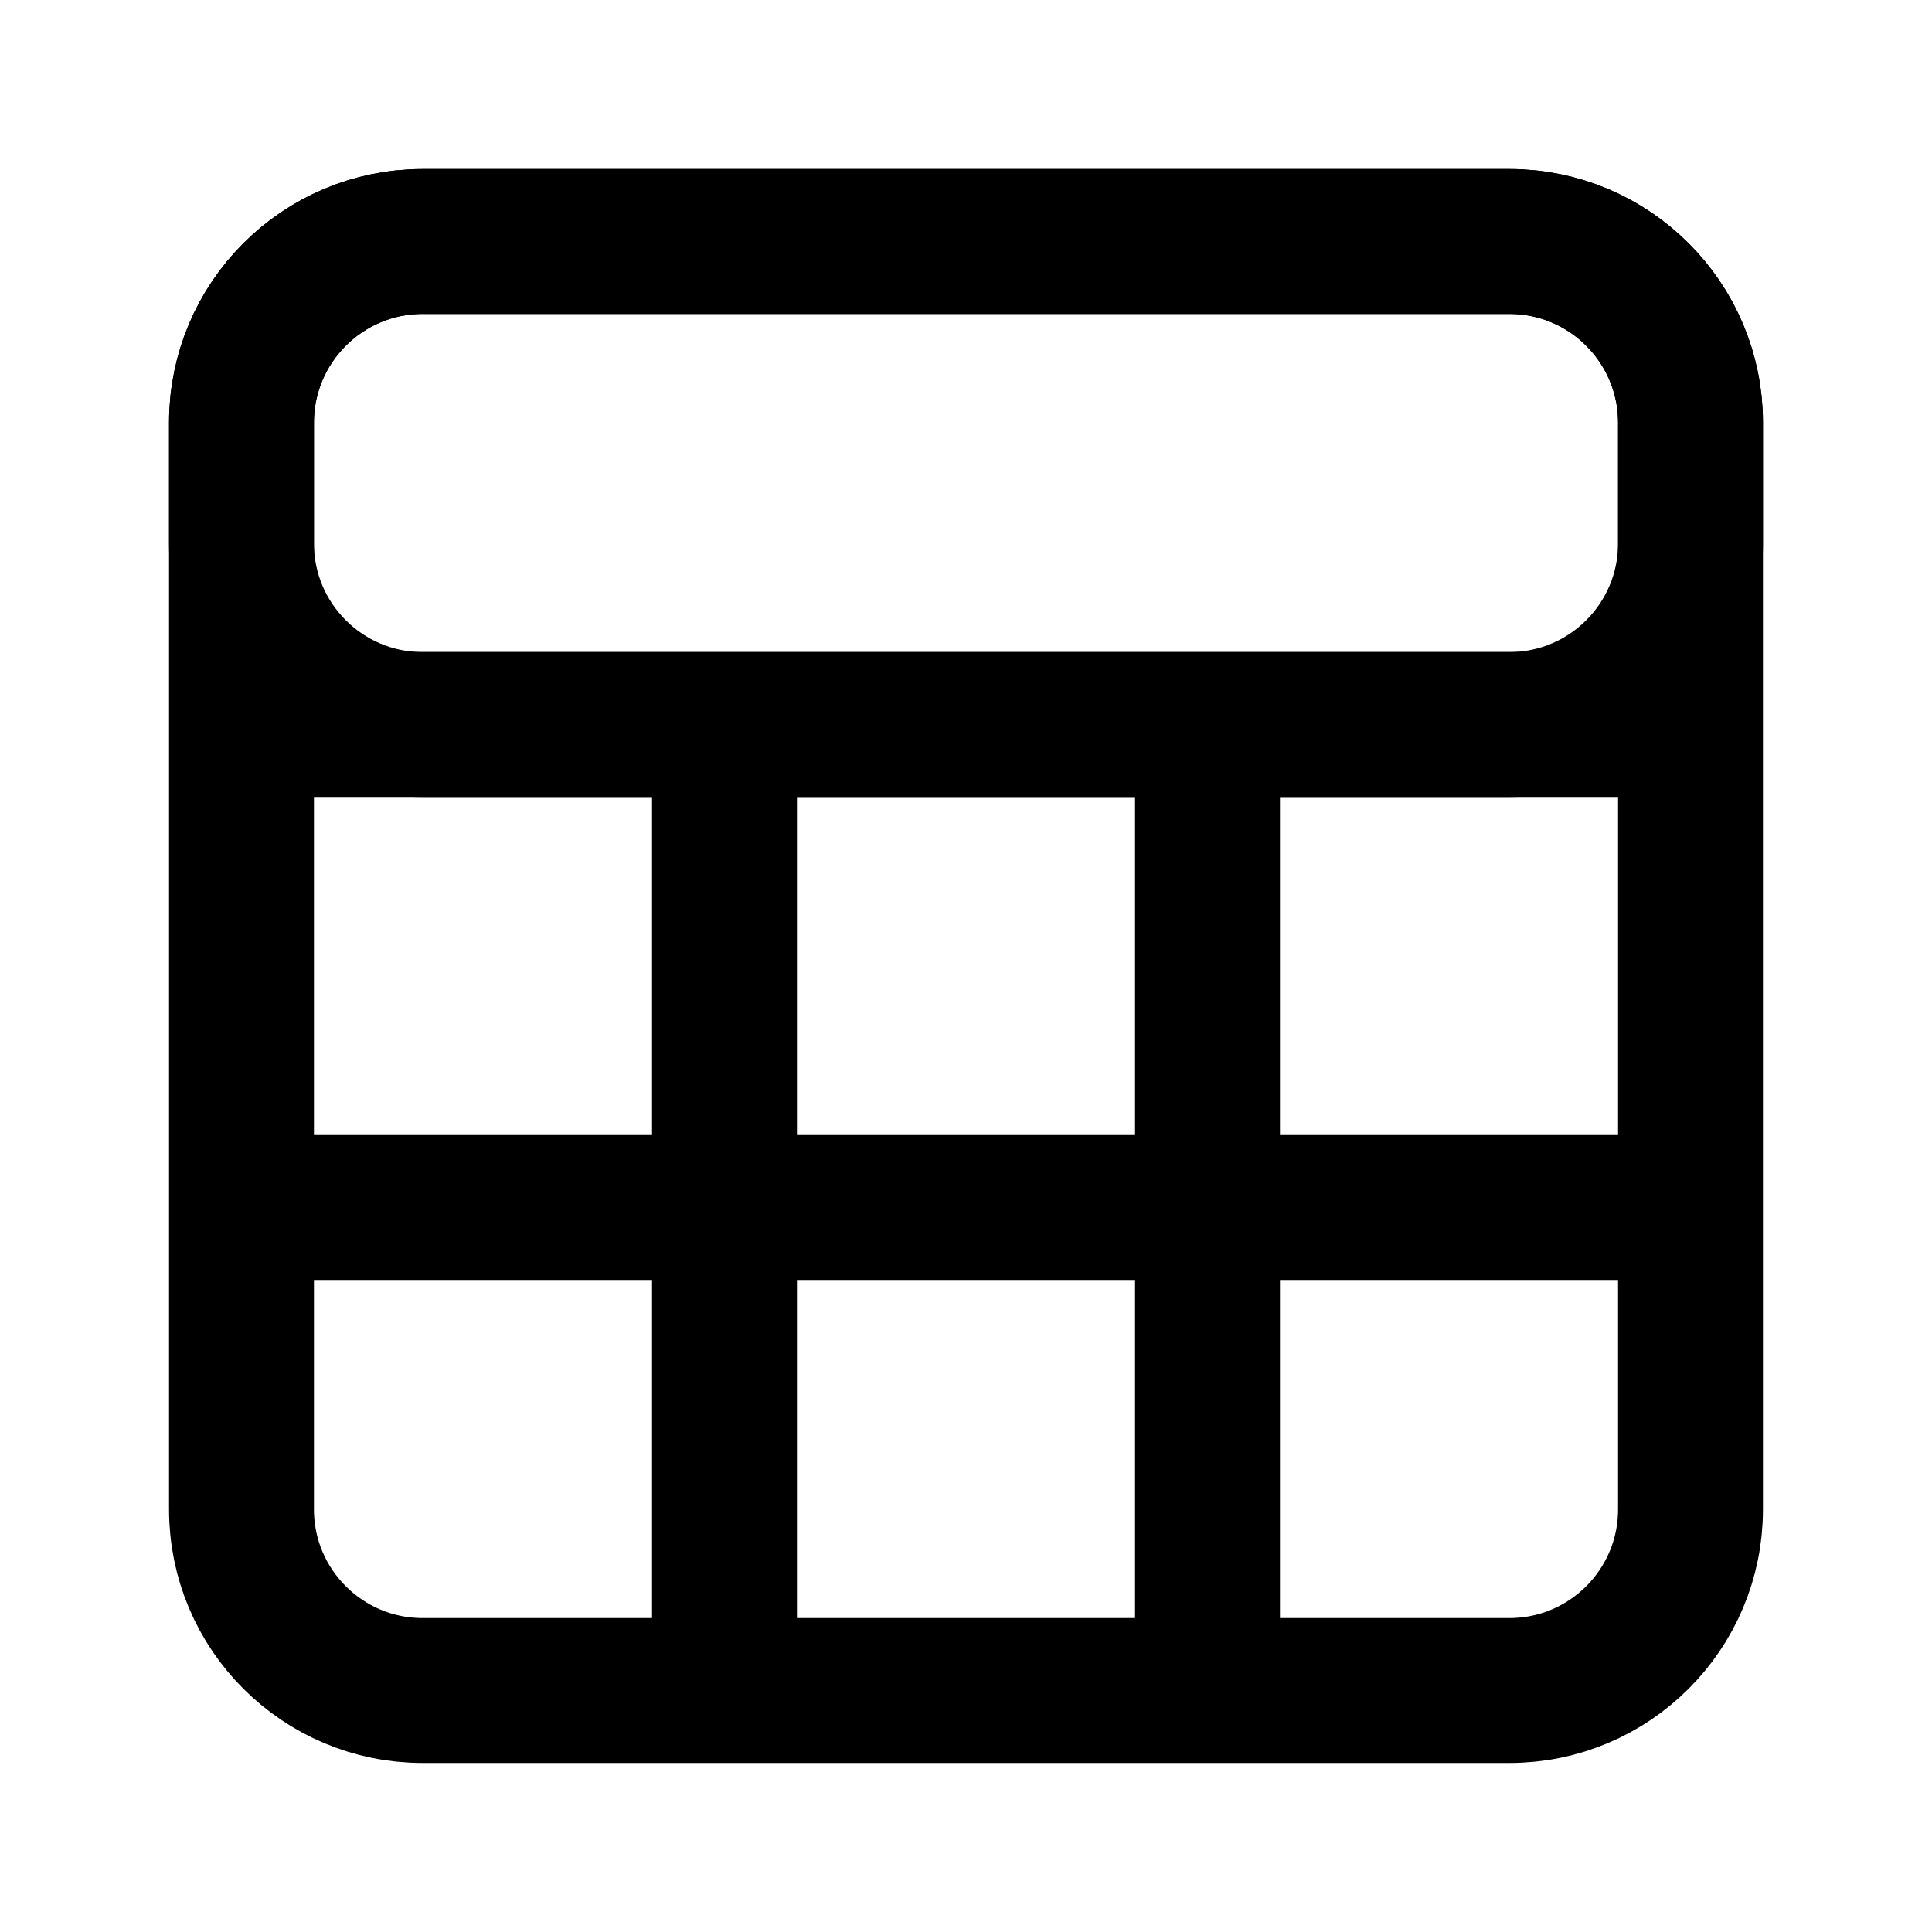
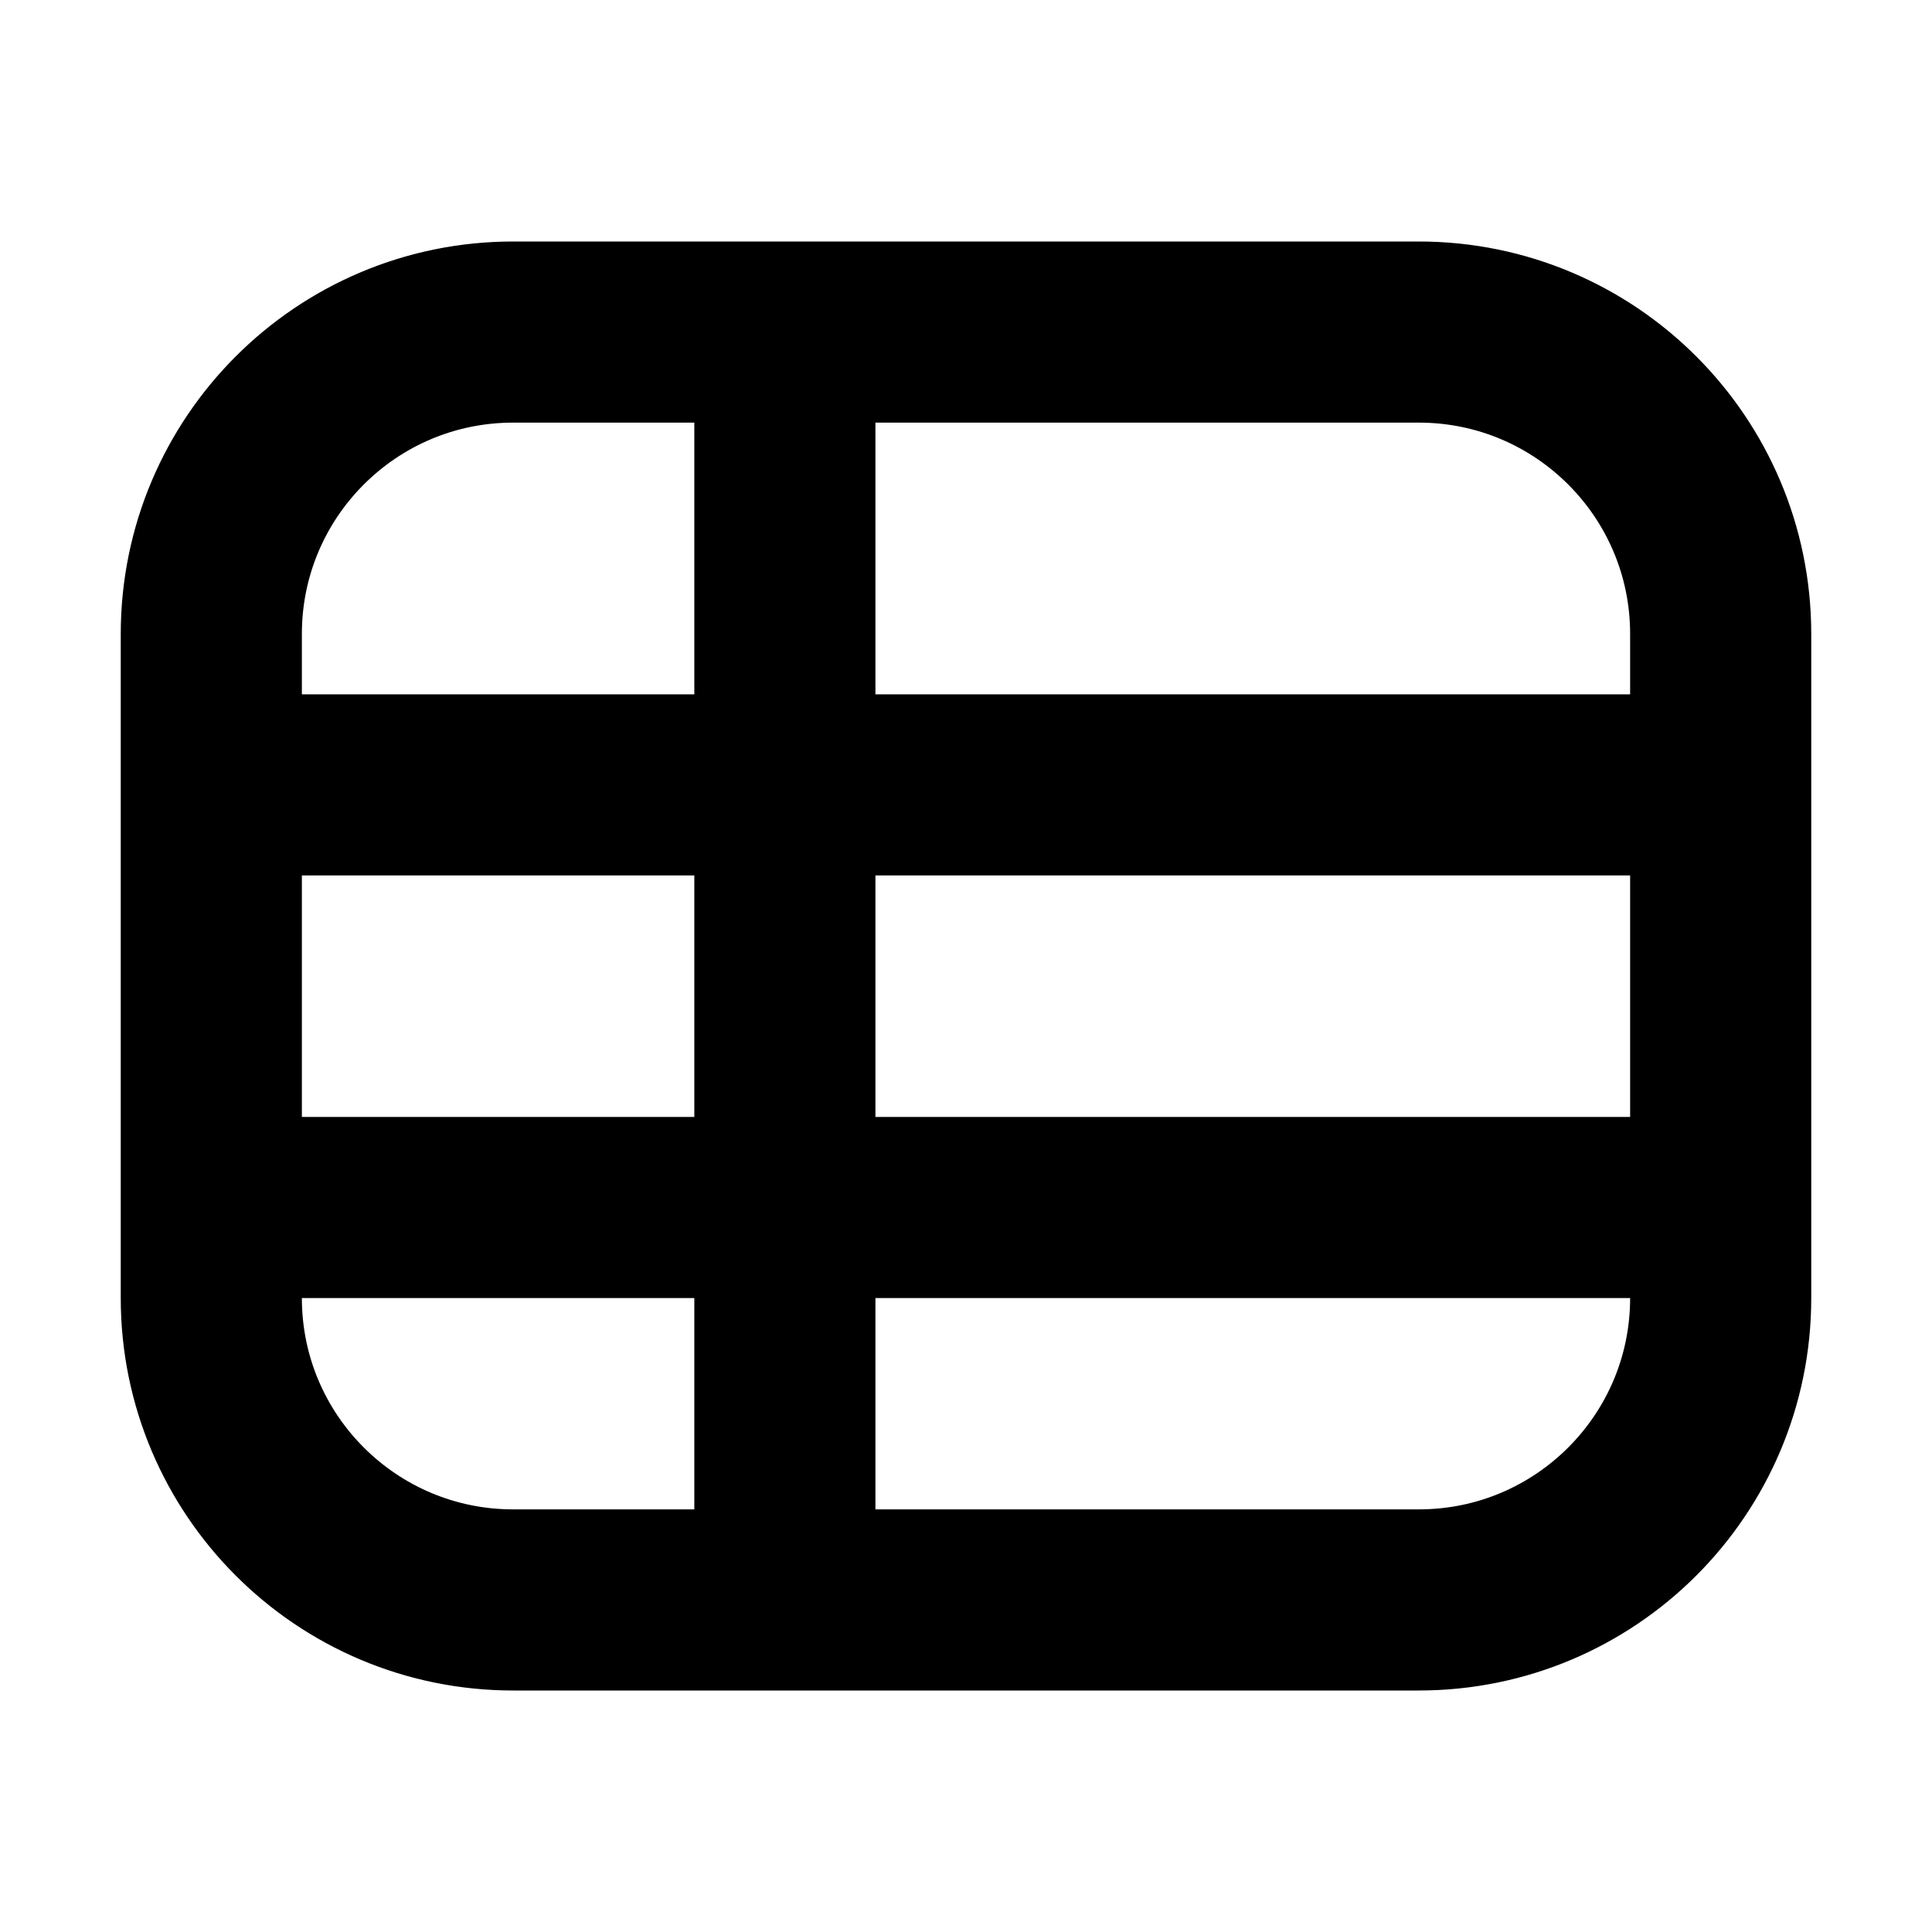
<svg xmlns="http://www.w3.org/2000/svg" width="16" height="16" viewBox="0 0 16 16" fill="none">
-   <rect x="2" y="2" width="12" height="12" rx="1.5" fill="none" stroke="currentColor" stroke-width="1.2" />
-   <rect x="2" y="2" width="12" height="4" rx="1.5" fill="none" stroke="currentColor" stroke-width="1.2" />
-   <line x1="2" y1="6" x2="14" y2="6" stroke="currentColor" stroke-width="1.2" />
-   <line x1="6" y1="6" x2="6" y2="14" stroke="currentColor" stroke-width="1.2" />
-   <line x1="10" y1="6" x2="10" y2="14" stroke="currentColor" stroke-width="1.2" />
-   <line x1="2" y1="10" x2="14" y2="10" stroke="currentColor" stroke-width="1.2" />
+   <path d="M4.25 2.75h7.5a2.5 2.5 0 0 1 2.5 2.5v5.5a2.5 2.5 0 0 1 -2.5 2.5h-7.5a2.5 2.5 0 0 1 -2.5 -2.5v-5.5a2.5 2.5 0 0 1 2.5 -2.5zM1.75 6.5h12.5M1.75 10h12.5M6.5 2.75v10.5" stroke="black" stroke-width="1.5" stroke-linecap="round" stroke-linejoin="round" />
</svg>
